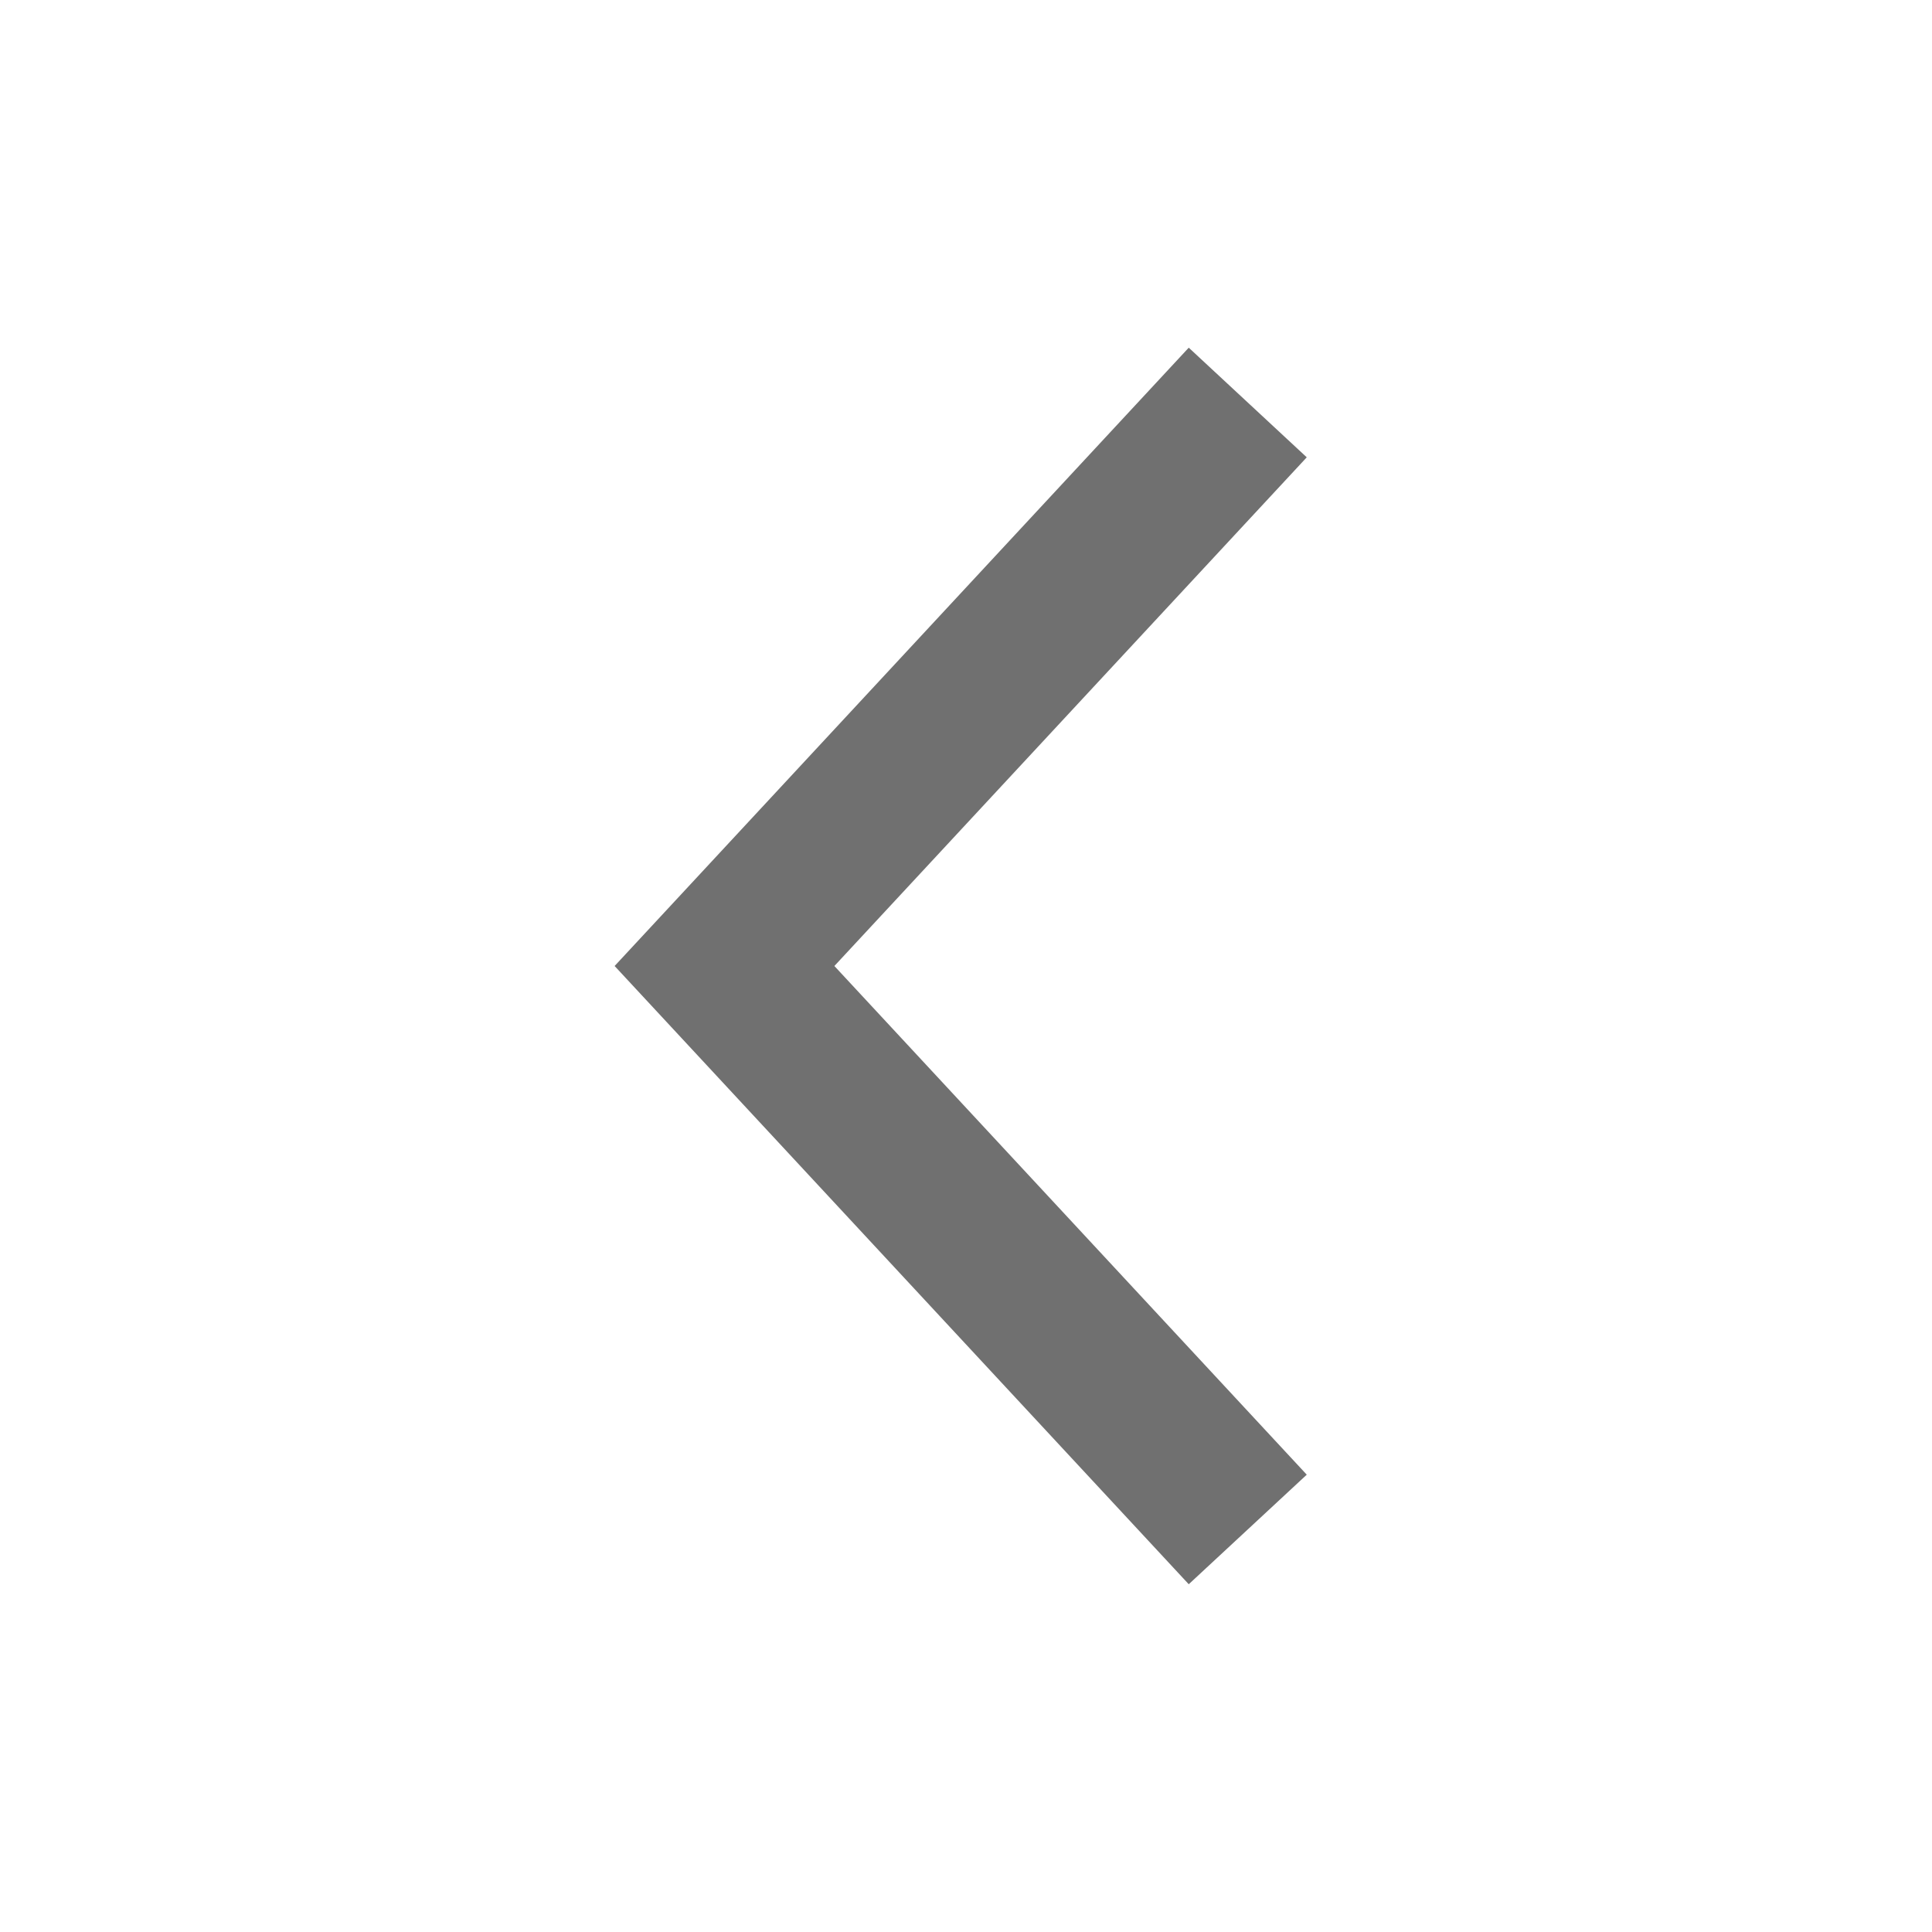
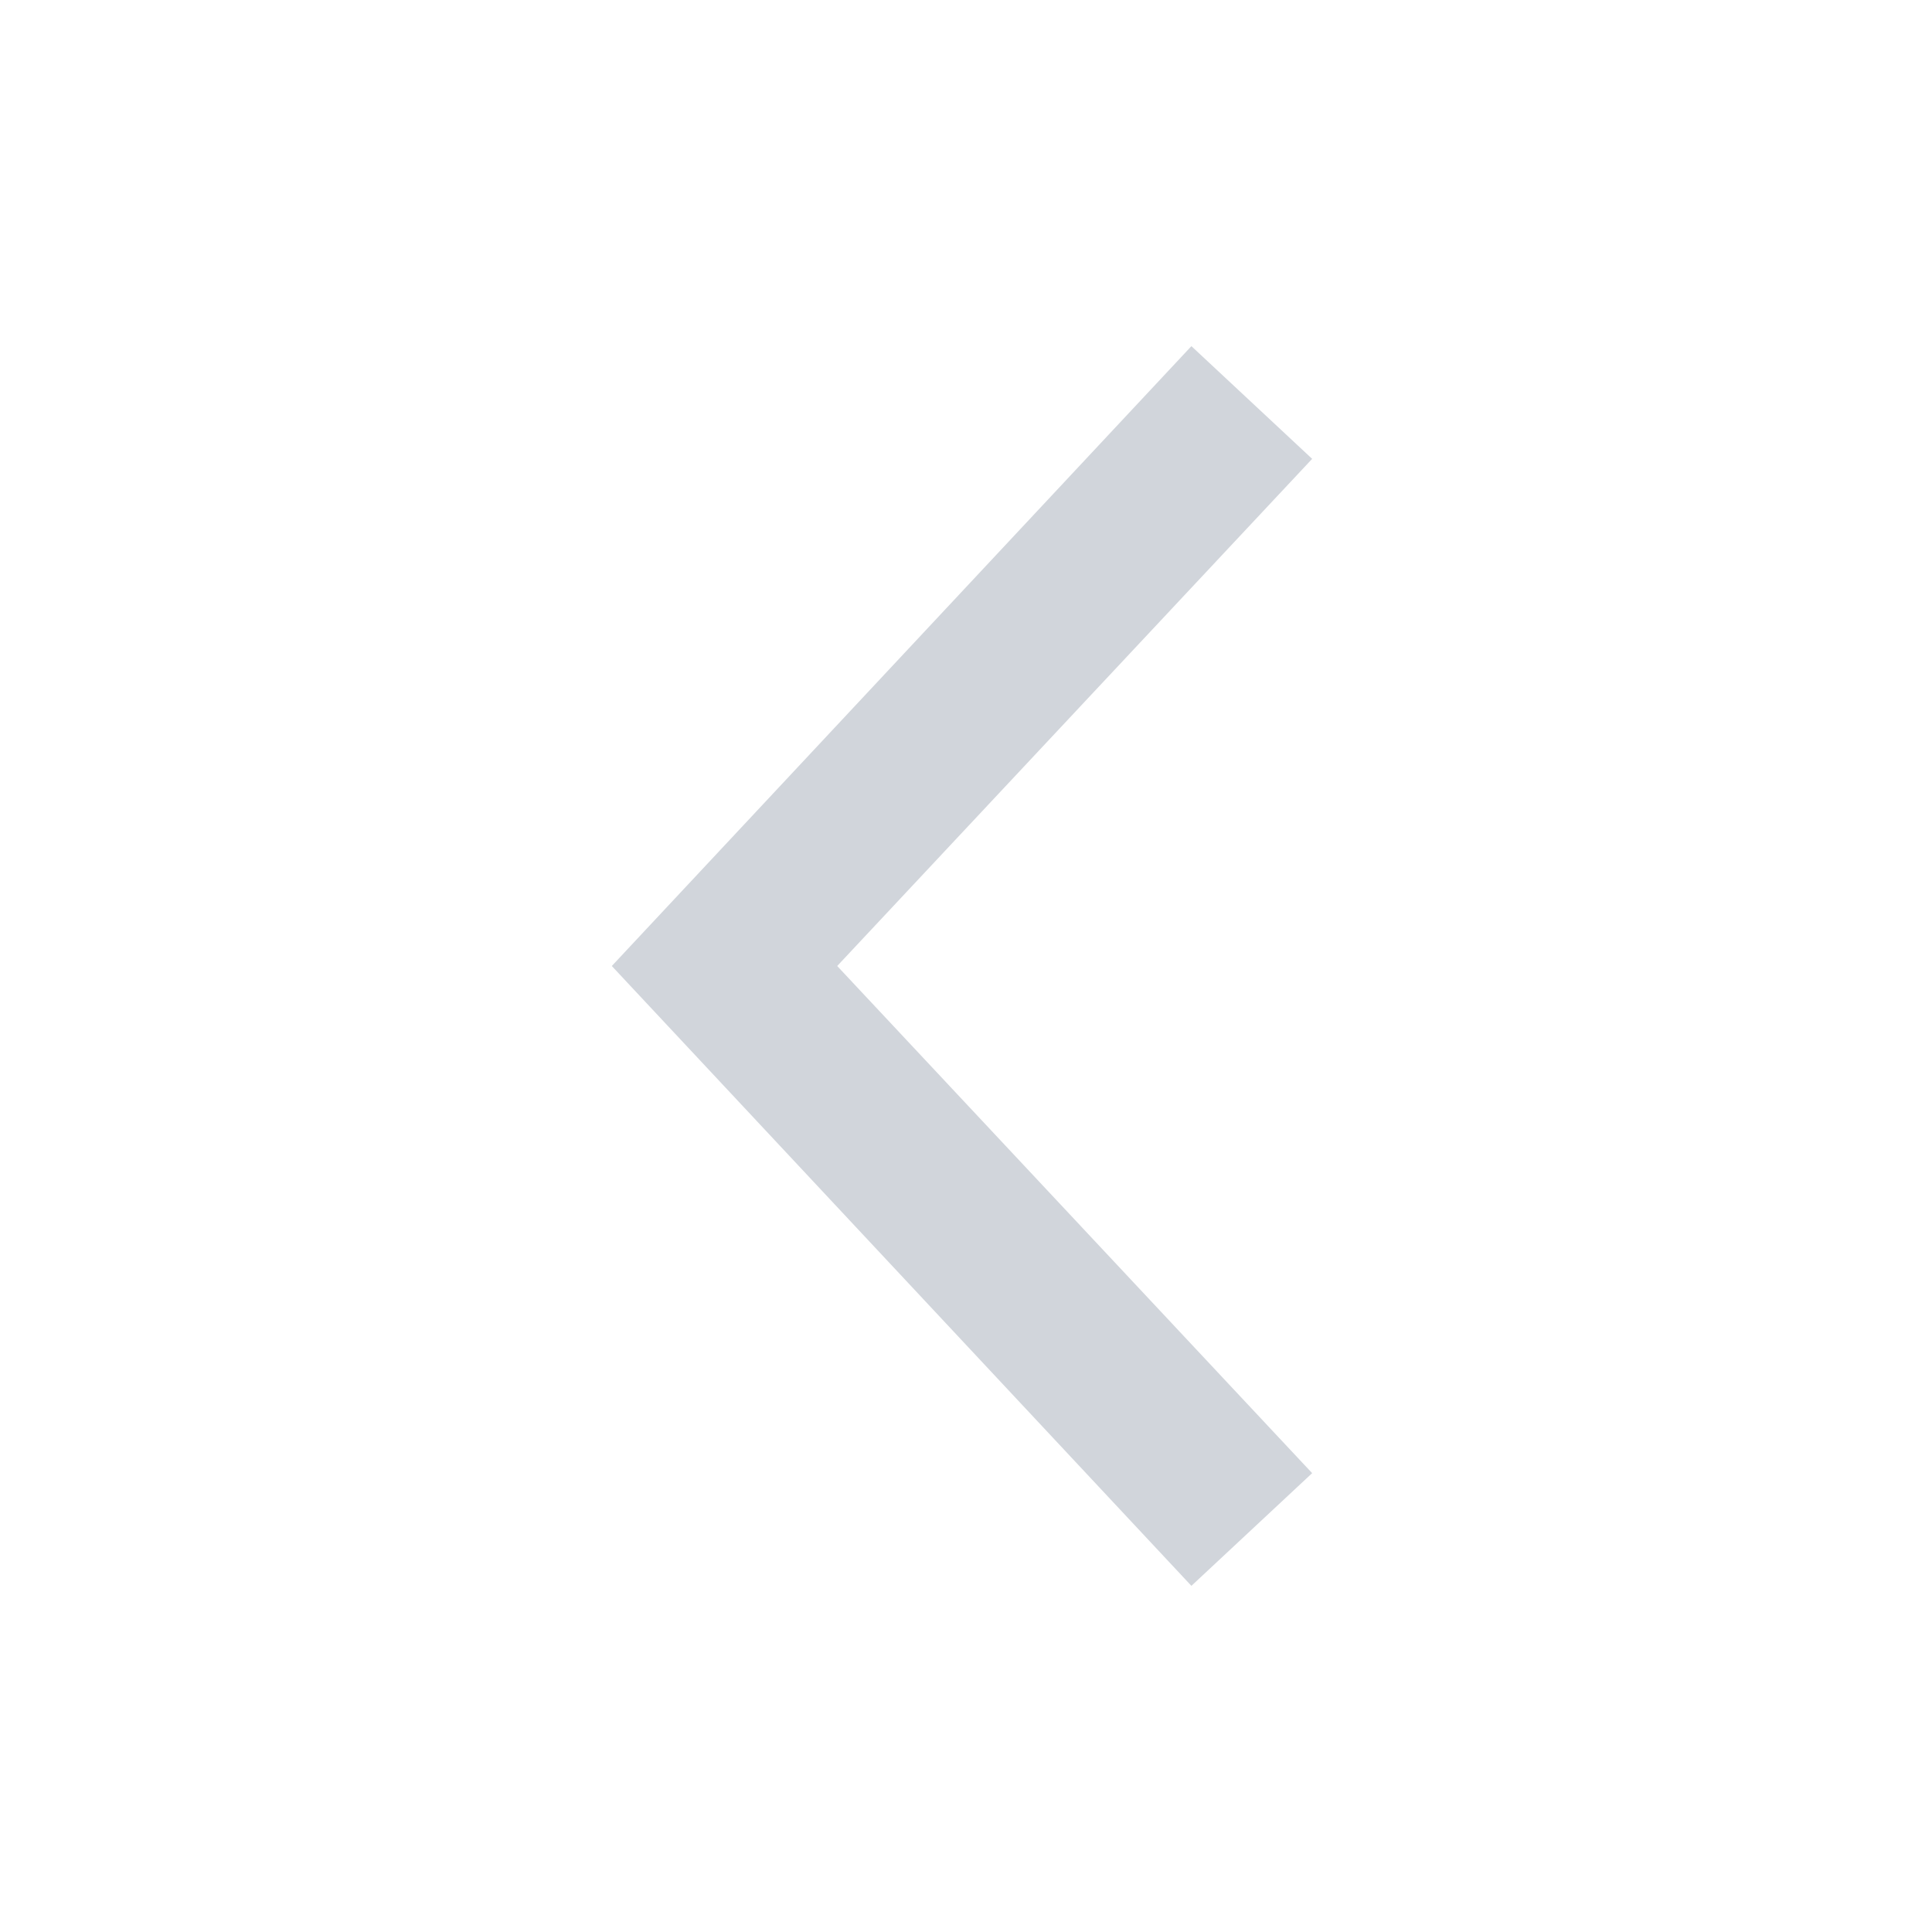
- <svg xmlns="http://www.w3.org/2000/svg" width="24" height="24" viewBox="0 0 24 24">
-   <defs>
-     <style type="text/css">
-             .cls-1{fill:#707070}.cls-2{fill:none}
-         </style>
-   </defs>
+ <svg xmlns="http://www.w3.org/2000/svg" version="1.1" id="Layer_1" x="0px" y="0px" viewBox="0 0 24 24" style="enable-background:new 0 0 24 24;" xml:space="preserve">
+   <style type="text/css">
+ 	.st0{fill:#D1D5DB;}
+ 	.st1{fill:none;}
+ </style>
  <g id="ic_chevron_left" transform="rotate(90 12 12)">
-     <g id="Group_8822" data-name="Group 8822">
-       <path id="Path_18879" d="M12 16.365L4.319 9.233l1.362-1.466L12 13.635l6.319-5.868 1.361 1.466z" class="cls-1" data-name="Path 18879" />
+     <g id="Group_8822">
+       <path id="Path_18879" class="st0" d="M12,16.4L4.3,9.2l1.4-1.5l6.3,5.9l6.3-5.9l1.4,1.5L12,16.4z" />
    </g>
-     <path id="Rectangle_4407" d="M0 0h24v24H0z" class="cls-2" data-name="Rectangle 4407" />
+     <path id="Rectangle_4407" class="st1" d="M0,0h24v24H0V0z" />
  </g>
</svg>
